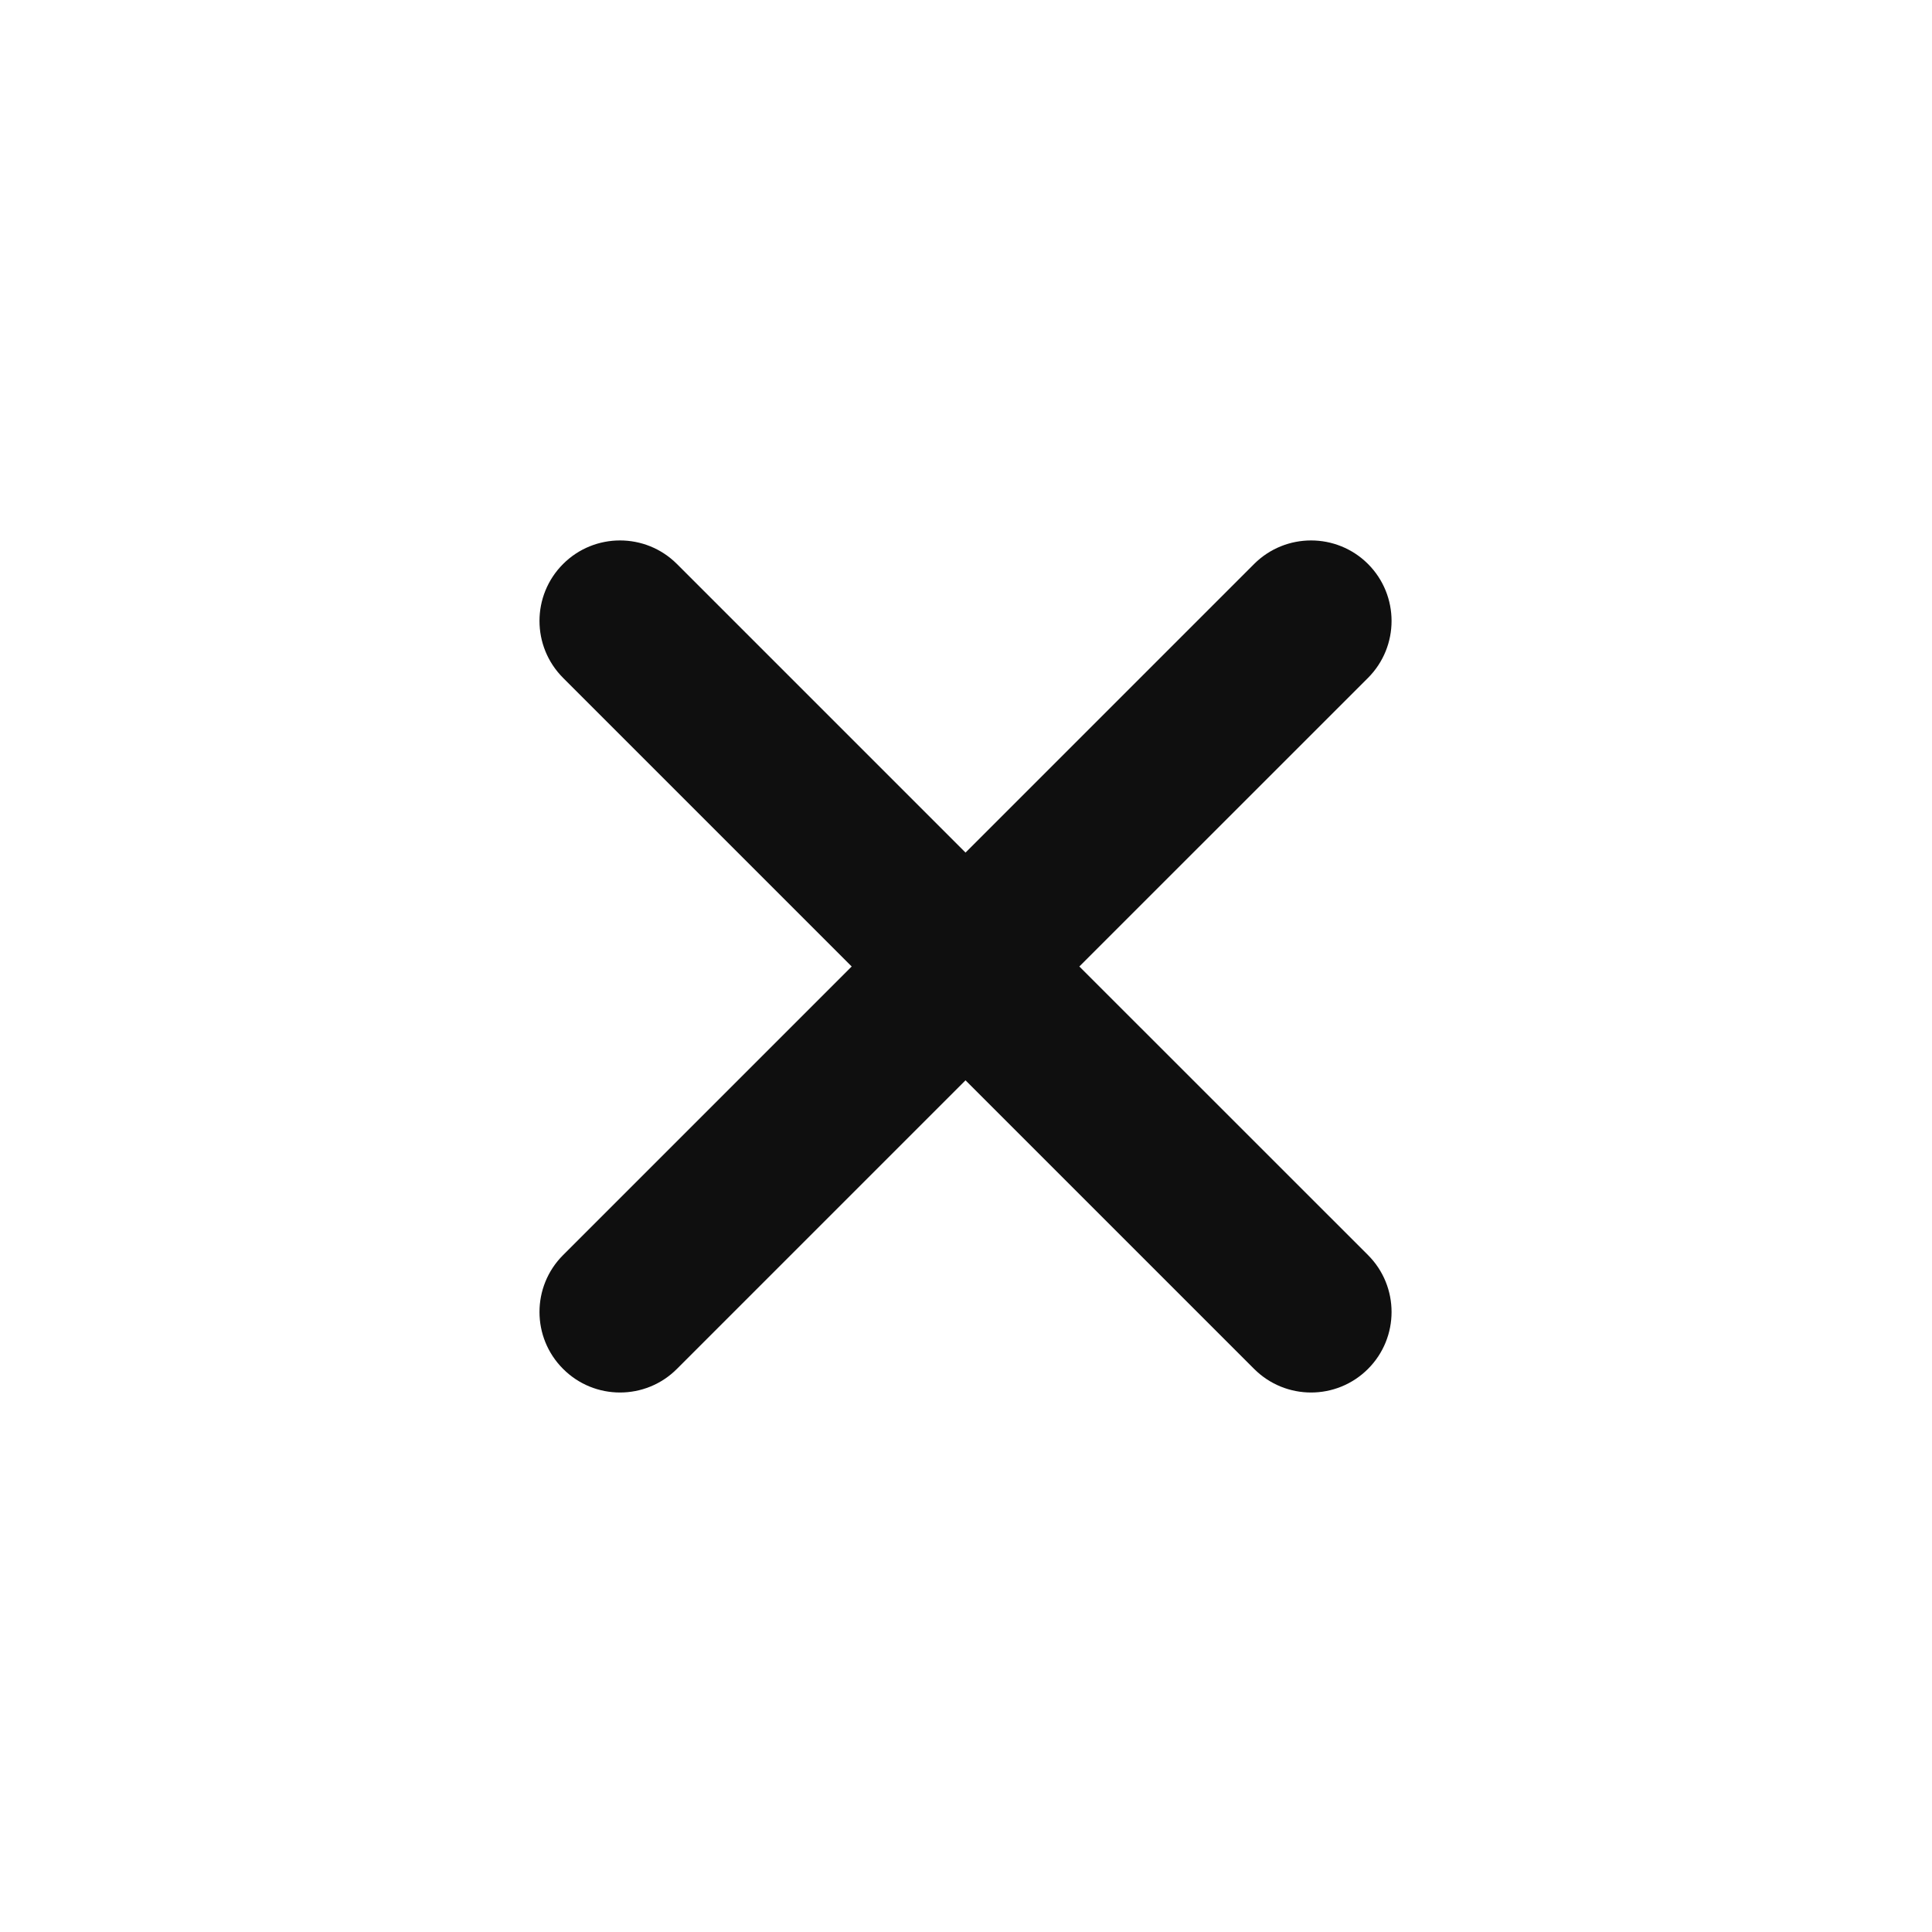
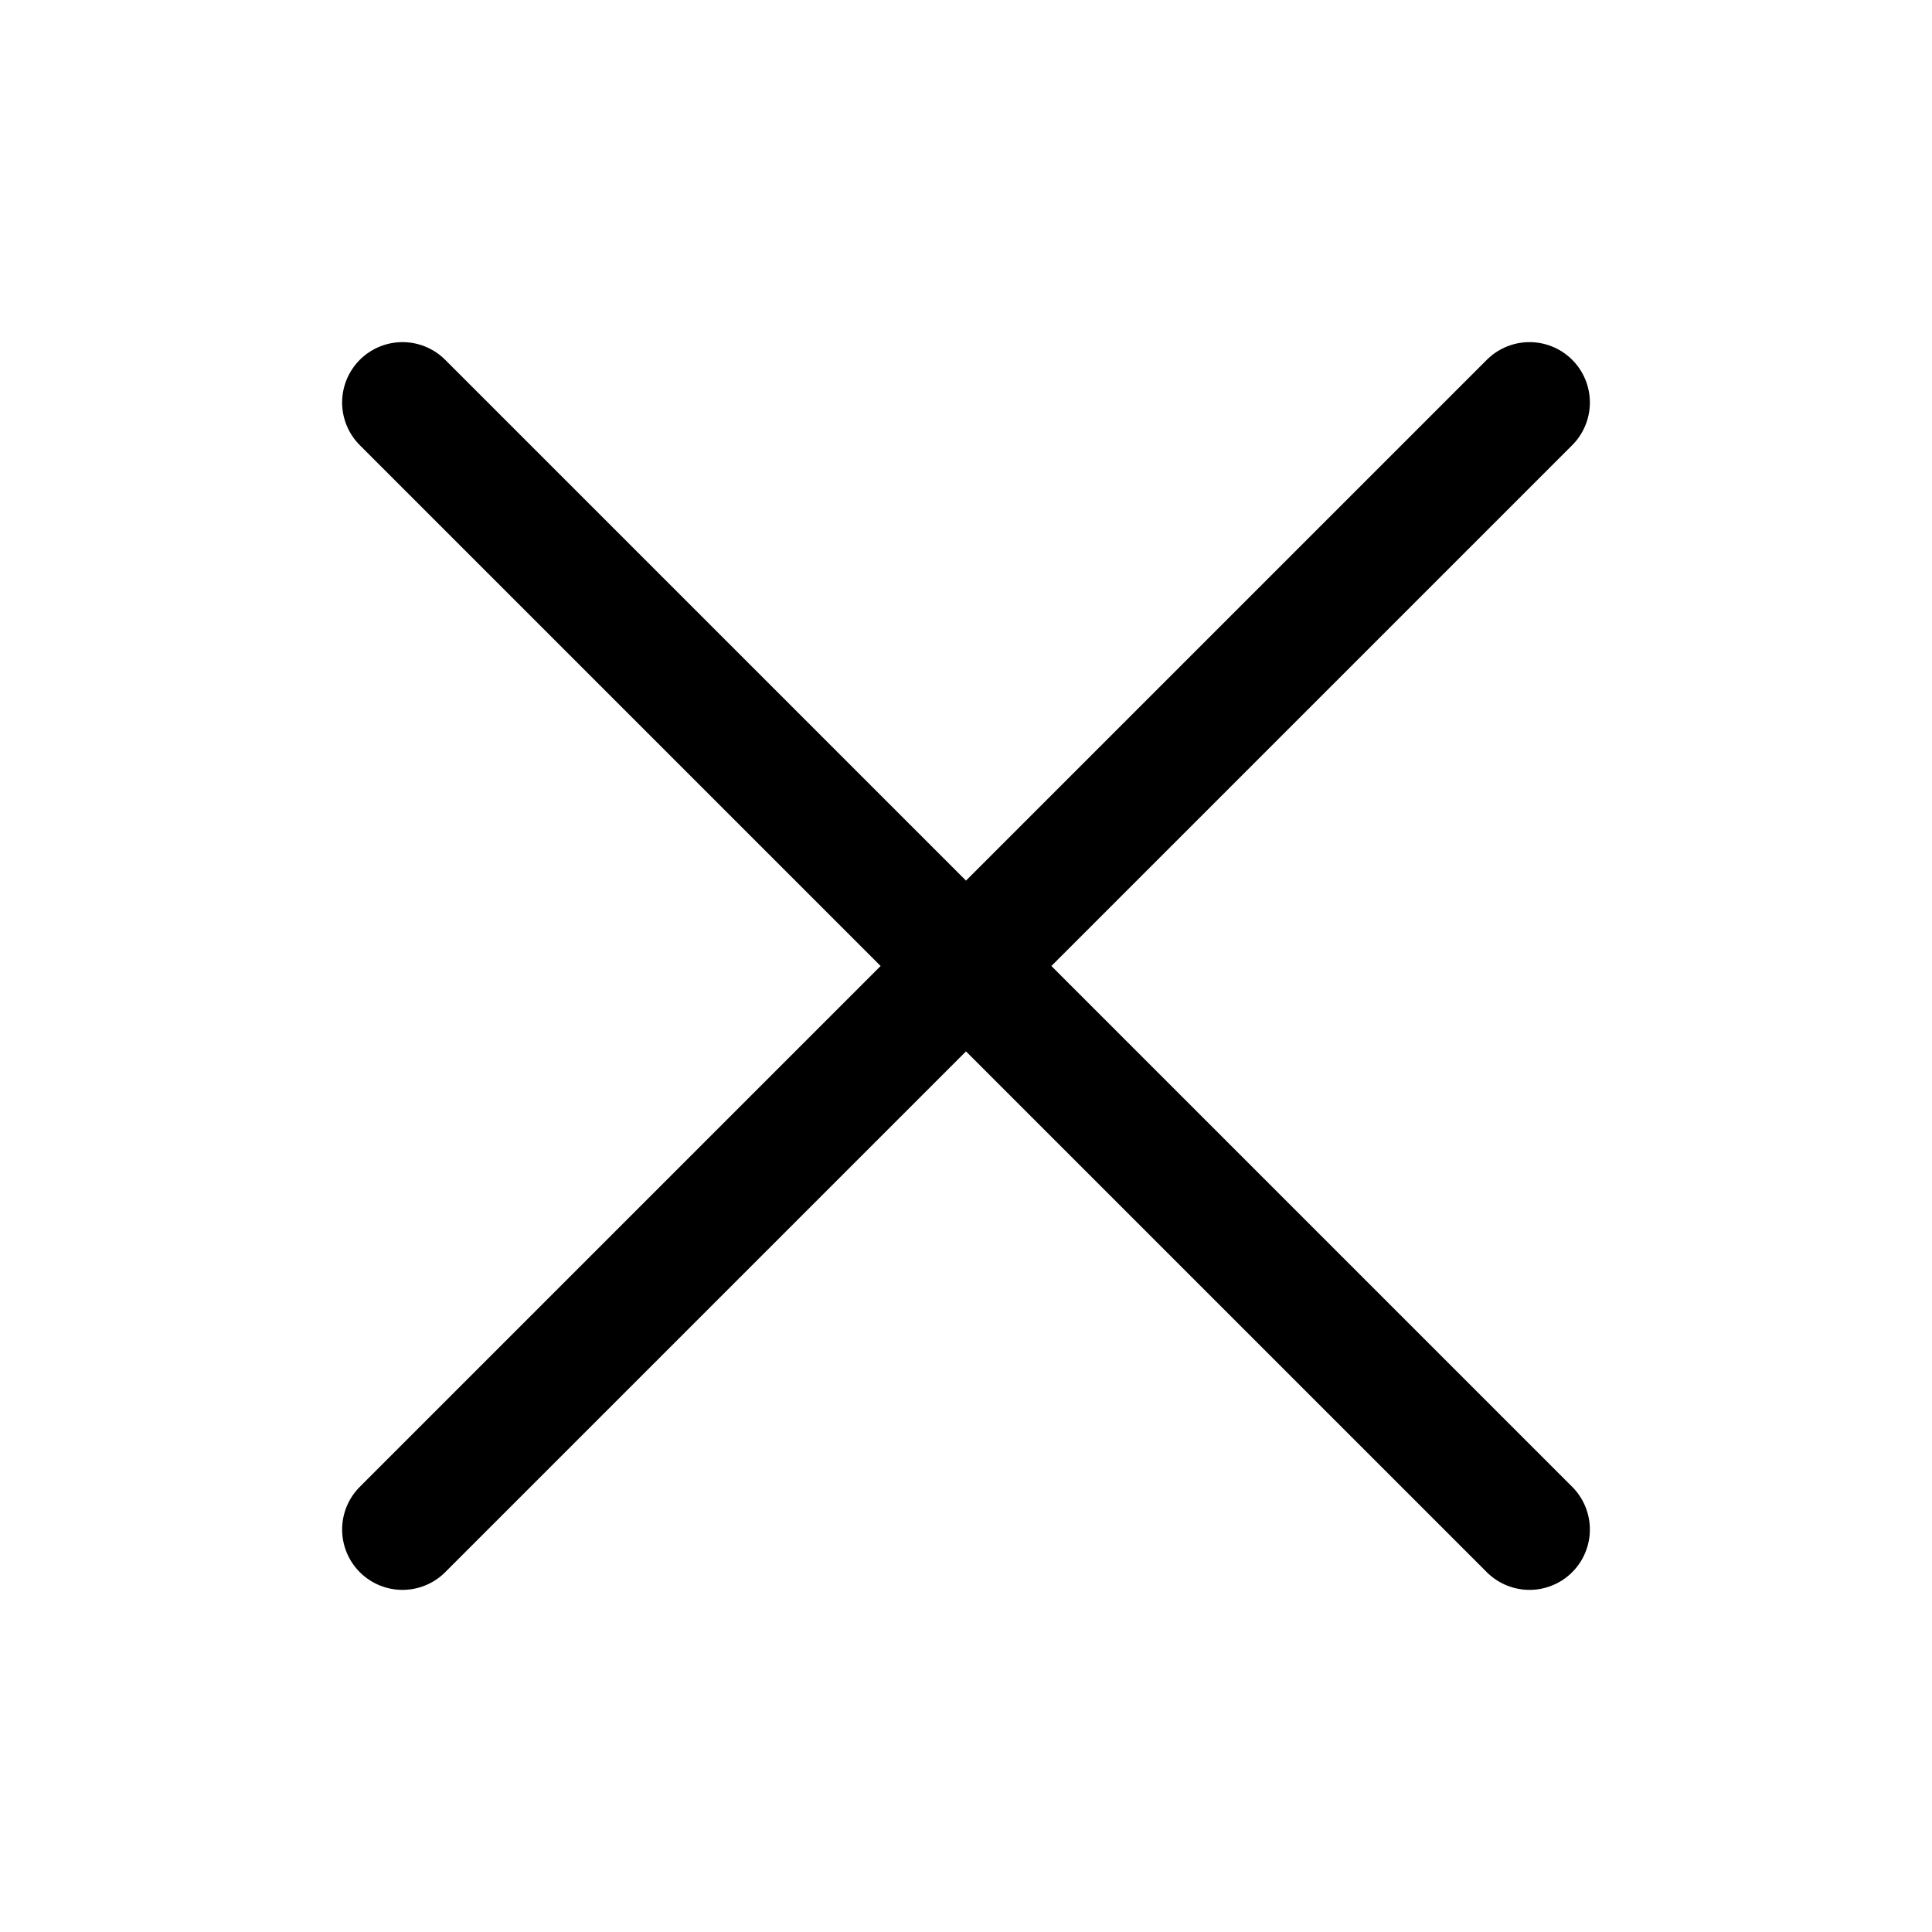
<svg xmlns="http://www.w3.org/2000/svg" width="800px" height="800px" viewBox="0 0 24 24" fill="none">
-   <path d="M6.995 7.006C6.604 7.397 6.604 8.03 6.995 8.421L10.58 12.006L6.995 15.591C6.604 15.981 6.604 16.615 6.995 17.005C7.385 17.396 8.019 17.396 8.409 17.005L11.994 13.42L15.579 17.005C15.97 17.396 16.603 17.396 16.994 17.005C17.384 16.615 17.384 15.981 16.994 15.591L13.408 12.006L16.994 8.421C17.384 8.03 17.384 7.397 16.994 7.006C16.603 6.616 15.97 6.616 15.579 7.006L11.994 10.591L8.409 7.006C8.019 6.616 7.385 6.616 6.995 7.006Z" fill="#0F0F0F" />
+   <path d="M19 5L5 19M5 5L19 19" stroke="#000000" stroke-width="1.5" stroke-linecap="round" stroke-linejoin="round" />
</svg>
